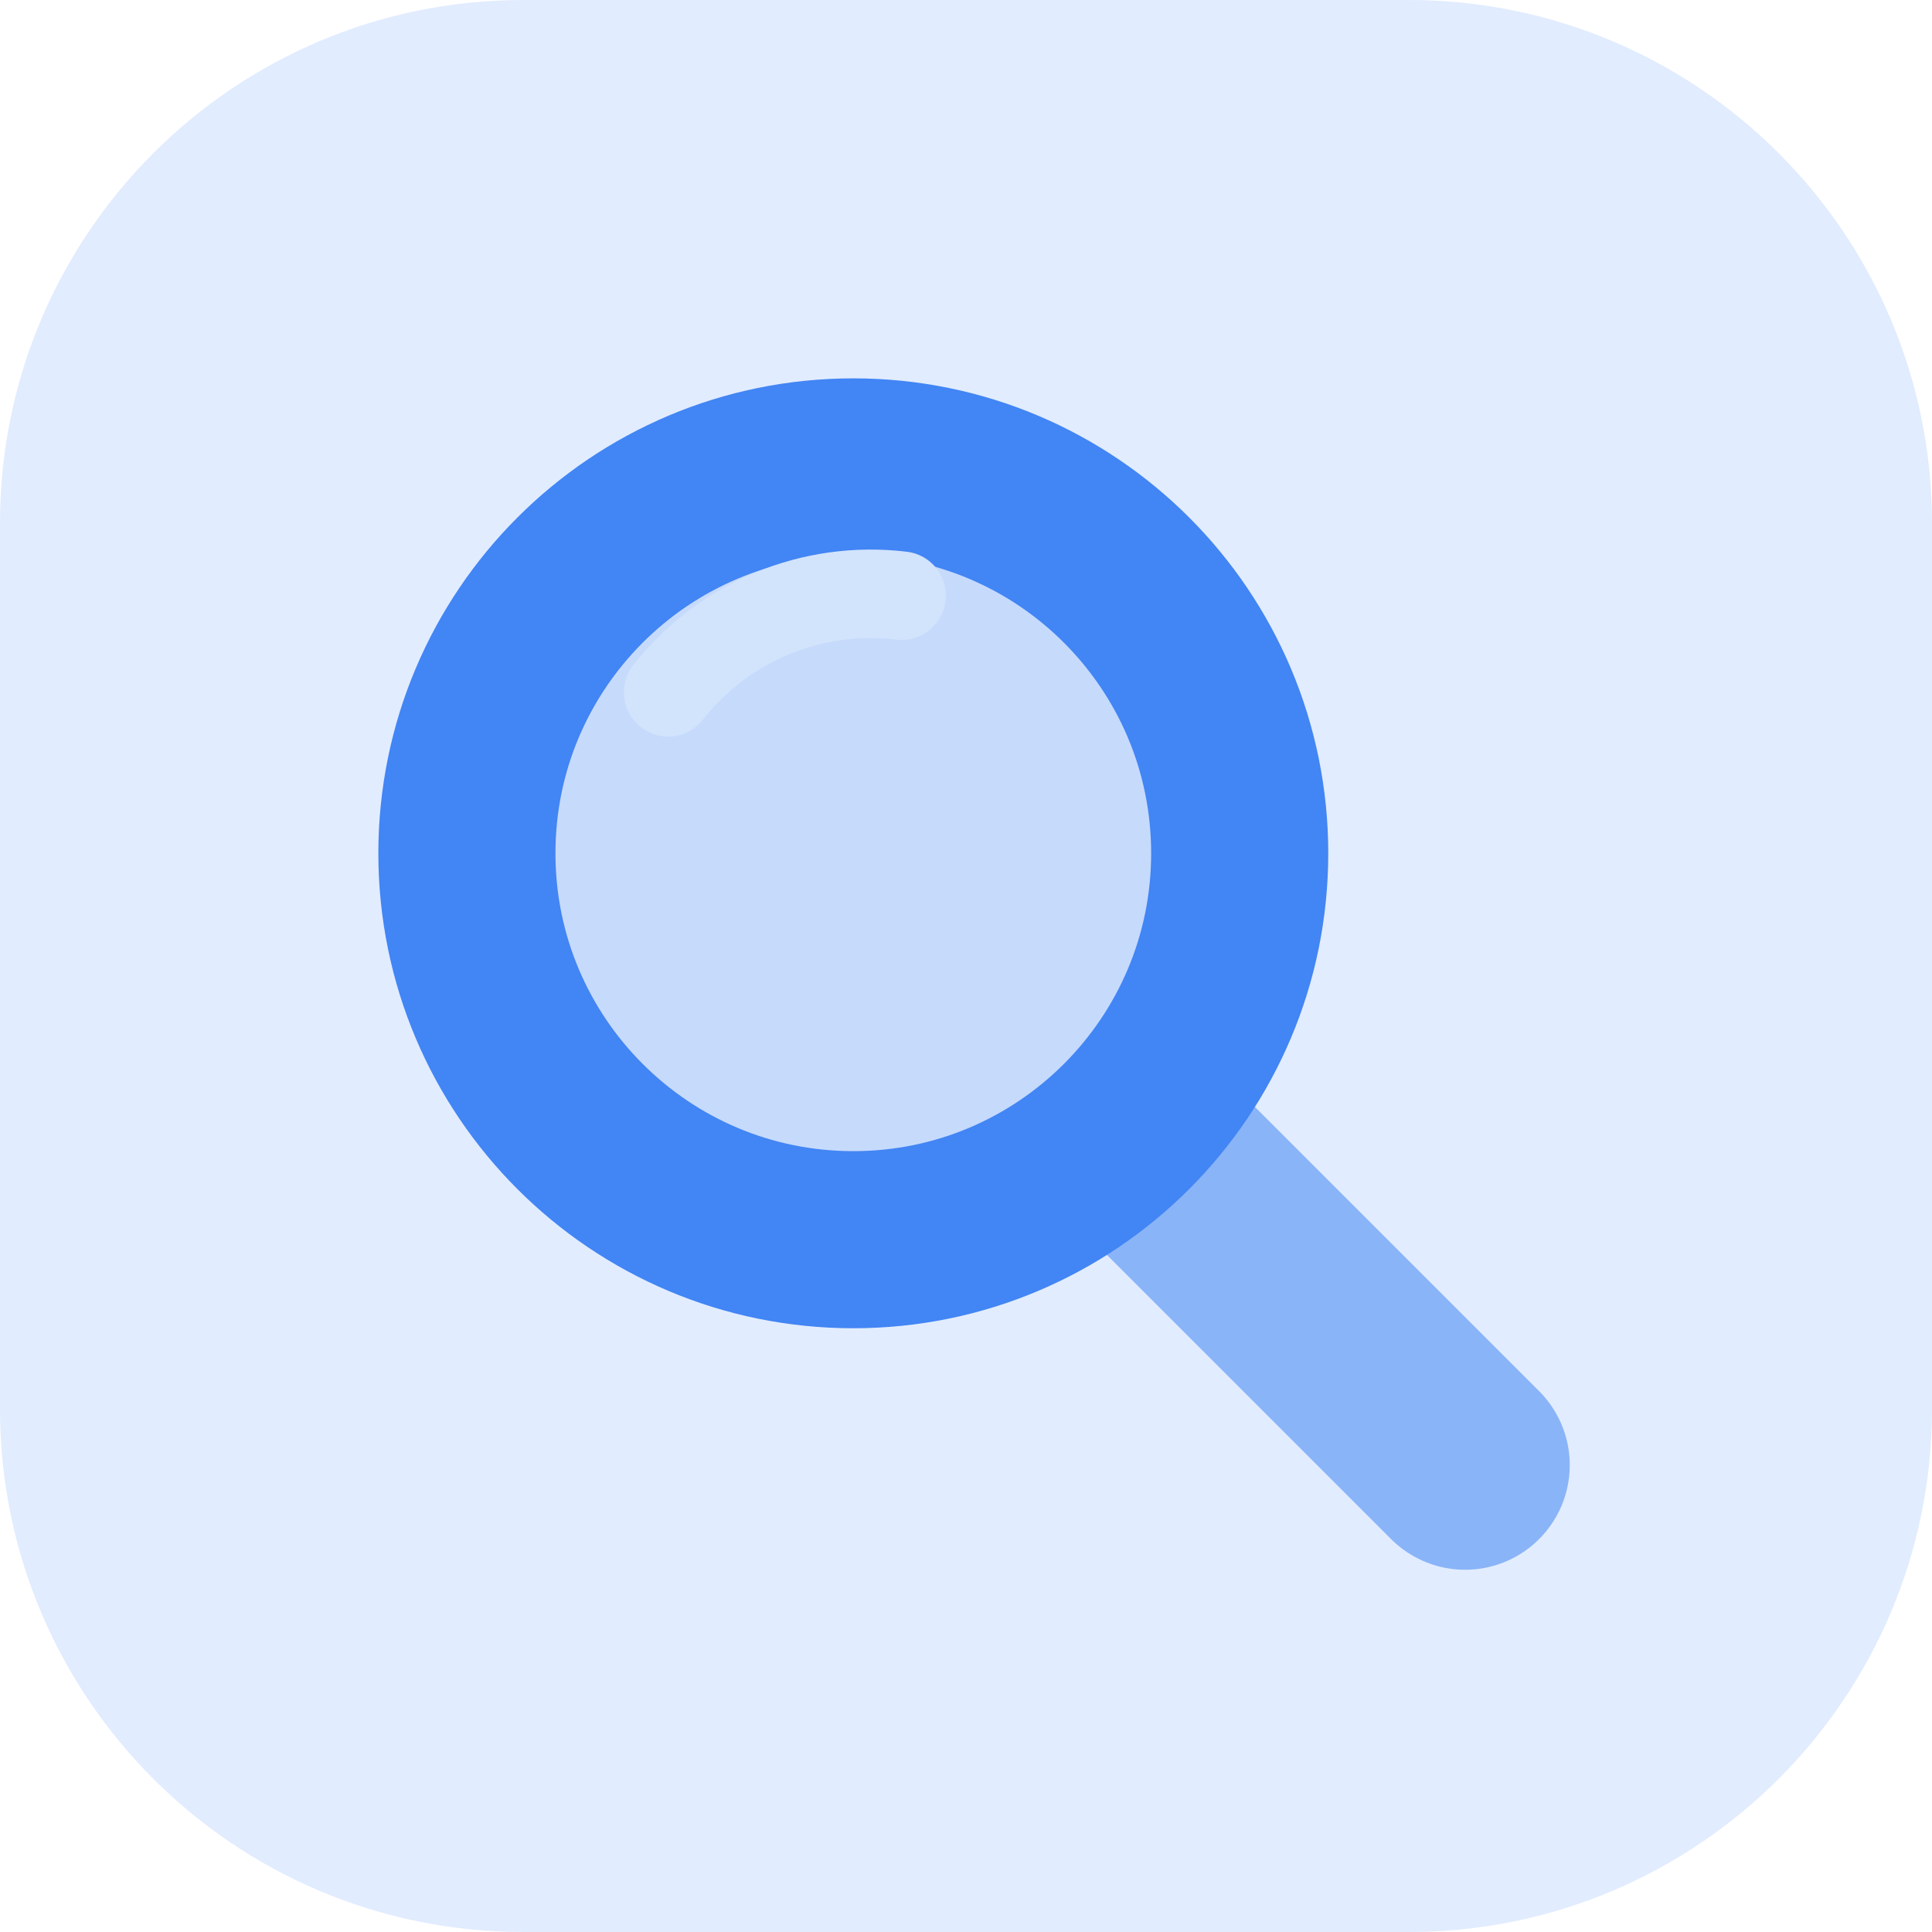
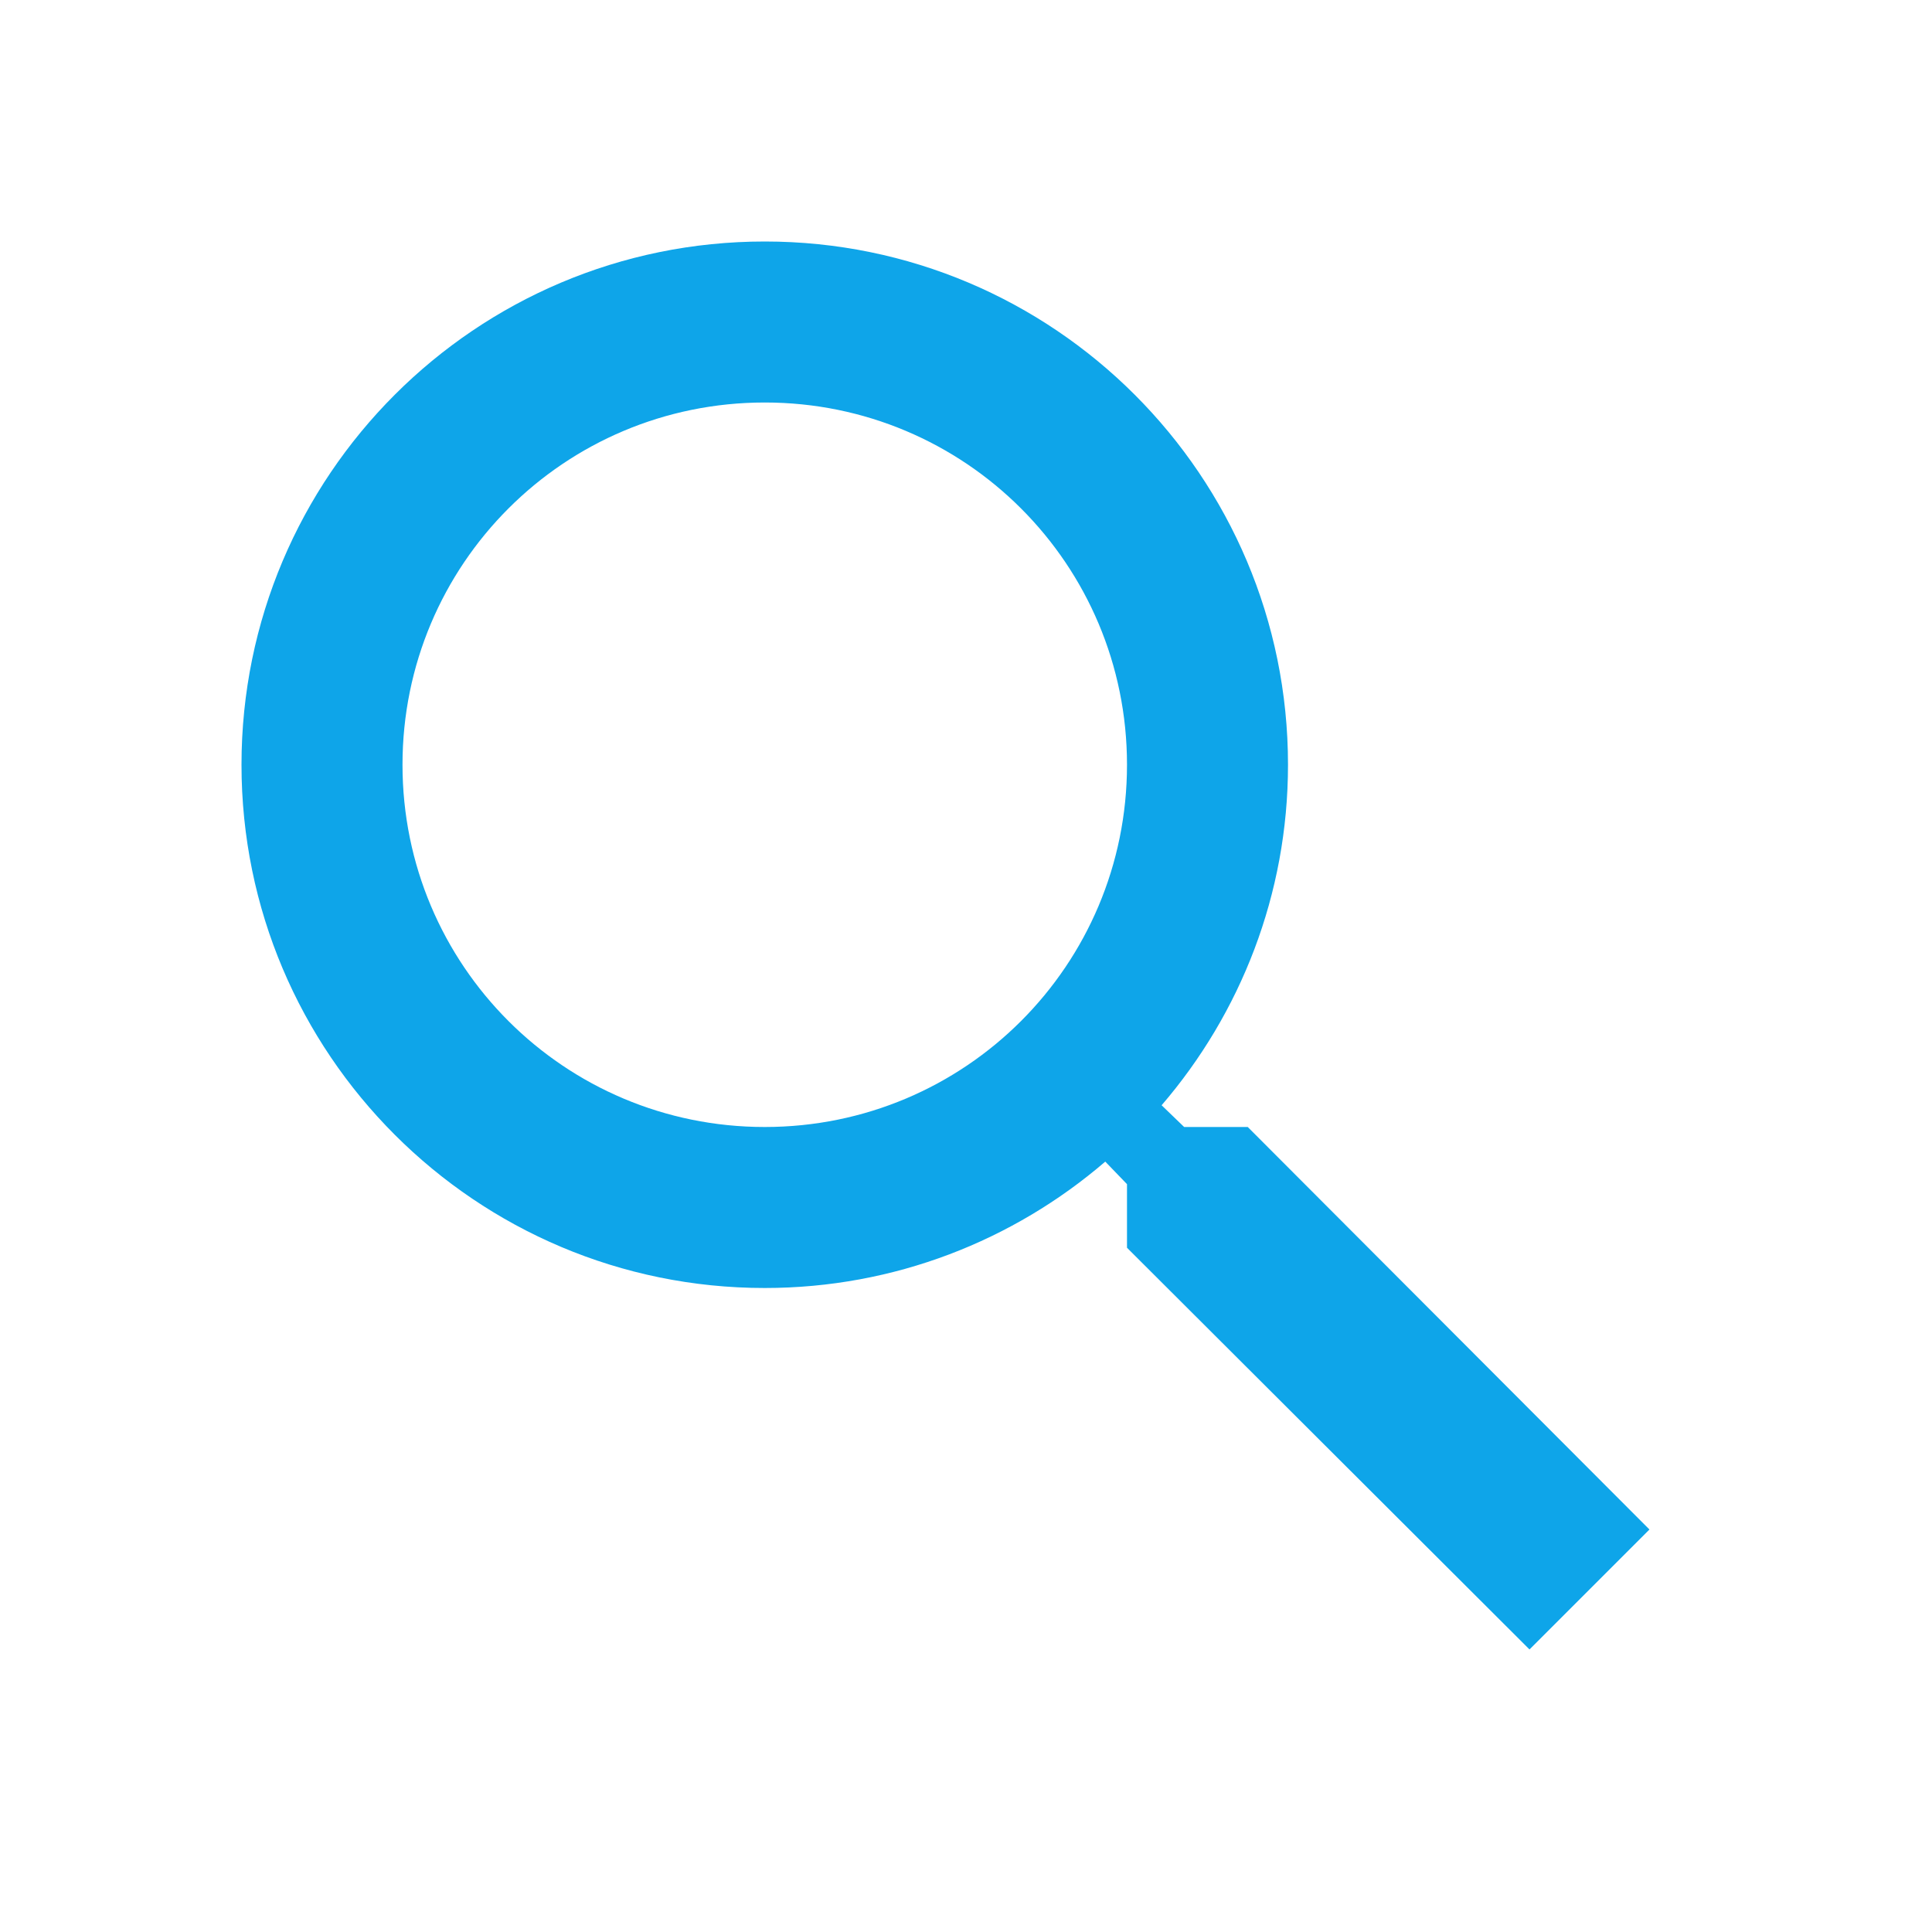
<svg xmlns="http://www.w3.org/2000/svg" viewBox="0 0 24 24" width="24" height="24">
-   <rect width="24" height="24" rx="6.5" ry="6.5" fill="#4285F4" fill-opacity="0.16" />
-   <line x1="14.3" y1="14.3" x2="18.2" y2="18.2" stroke="#8AB4F8" stroke-width="2.6" stroke-linecap="round" />
-   <circle cx="10.6" cy="10.6" r="4.8" fill="#8AB4F8" fill-opacity="0.32" stroke="#4285F4" stroke-width="2.2" />
-   <path fill="none" stroke="#D2E3FC" stroke-width="1.1" stroke-linecap="round" d="M8.3,8.6 A3.2,3.2 0 0,1 11.2,7.4" />
+   <path fill="#0EA5E9" d="M15.5,14h-0.79l-0.28,-0.27C15.41,12.59 16,11.11 16,9.5 16,5.91 13.09,3 9.5,3S3,5.91 3,9.5 5.91,16 9.5,16c1.61,0 3.09,-0.59 4.23,-1.57l0.27,0.28v0.79l5,4.99L20.49,19l-4.99,-5zM9.5,14C7.01,14 5,11.99 5,9.5S7.01,5 9.5,5 14,7.01 14,9.5 11.99,14 9.5,14z" />
</svg>
